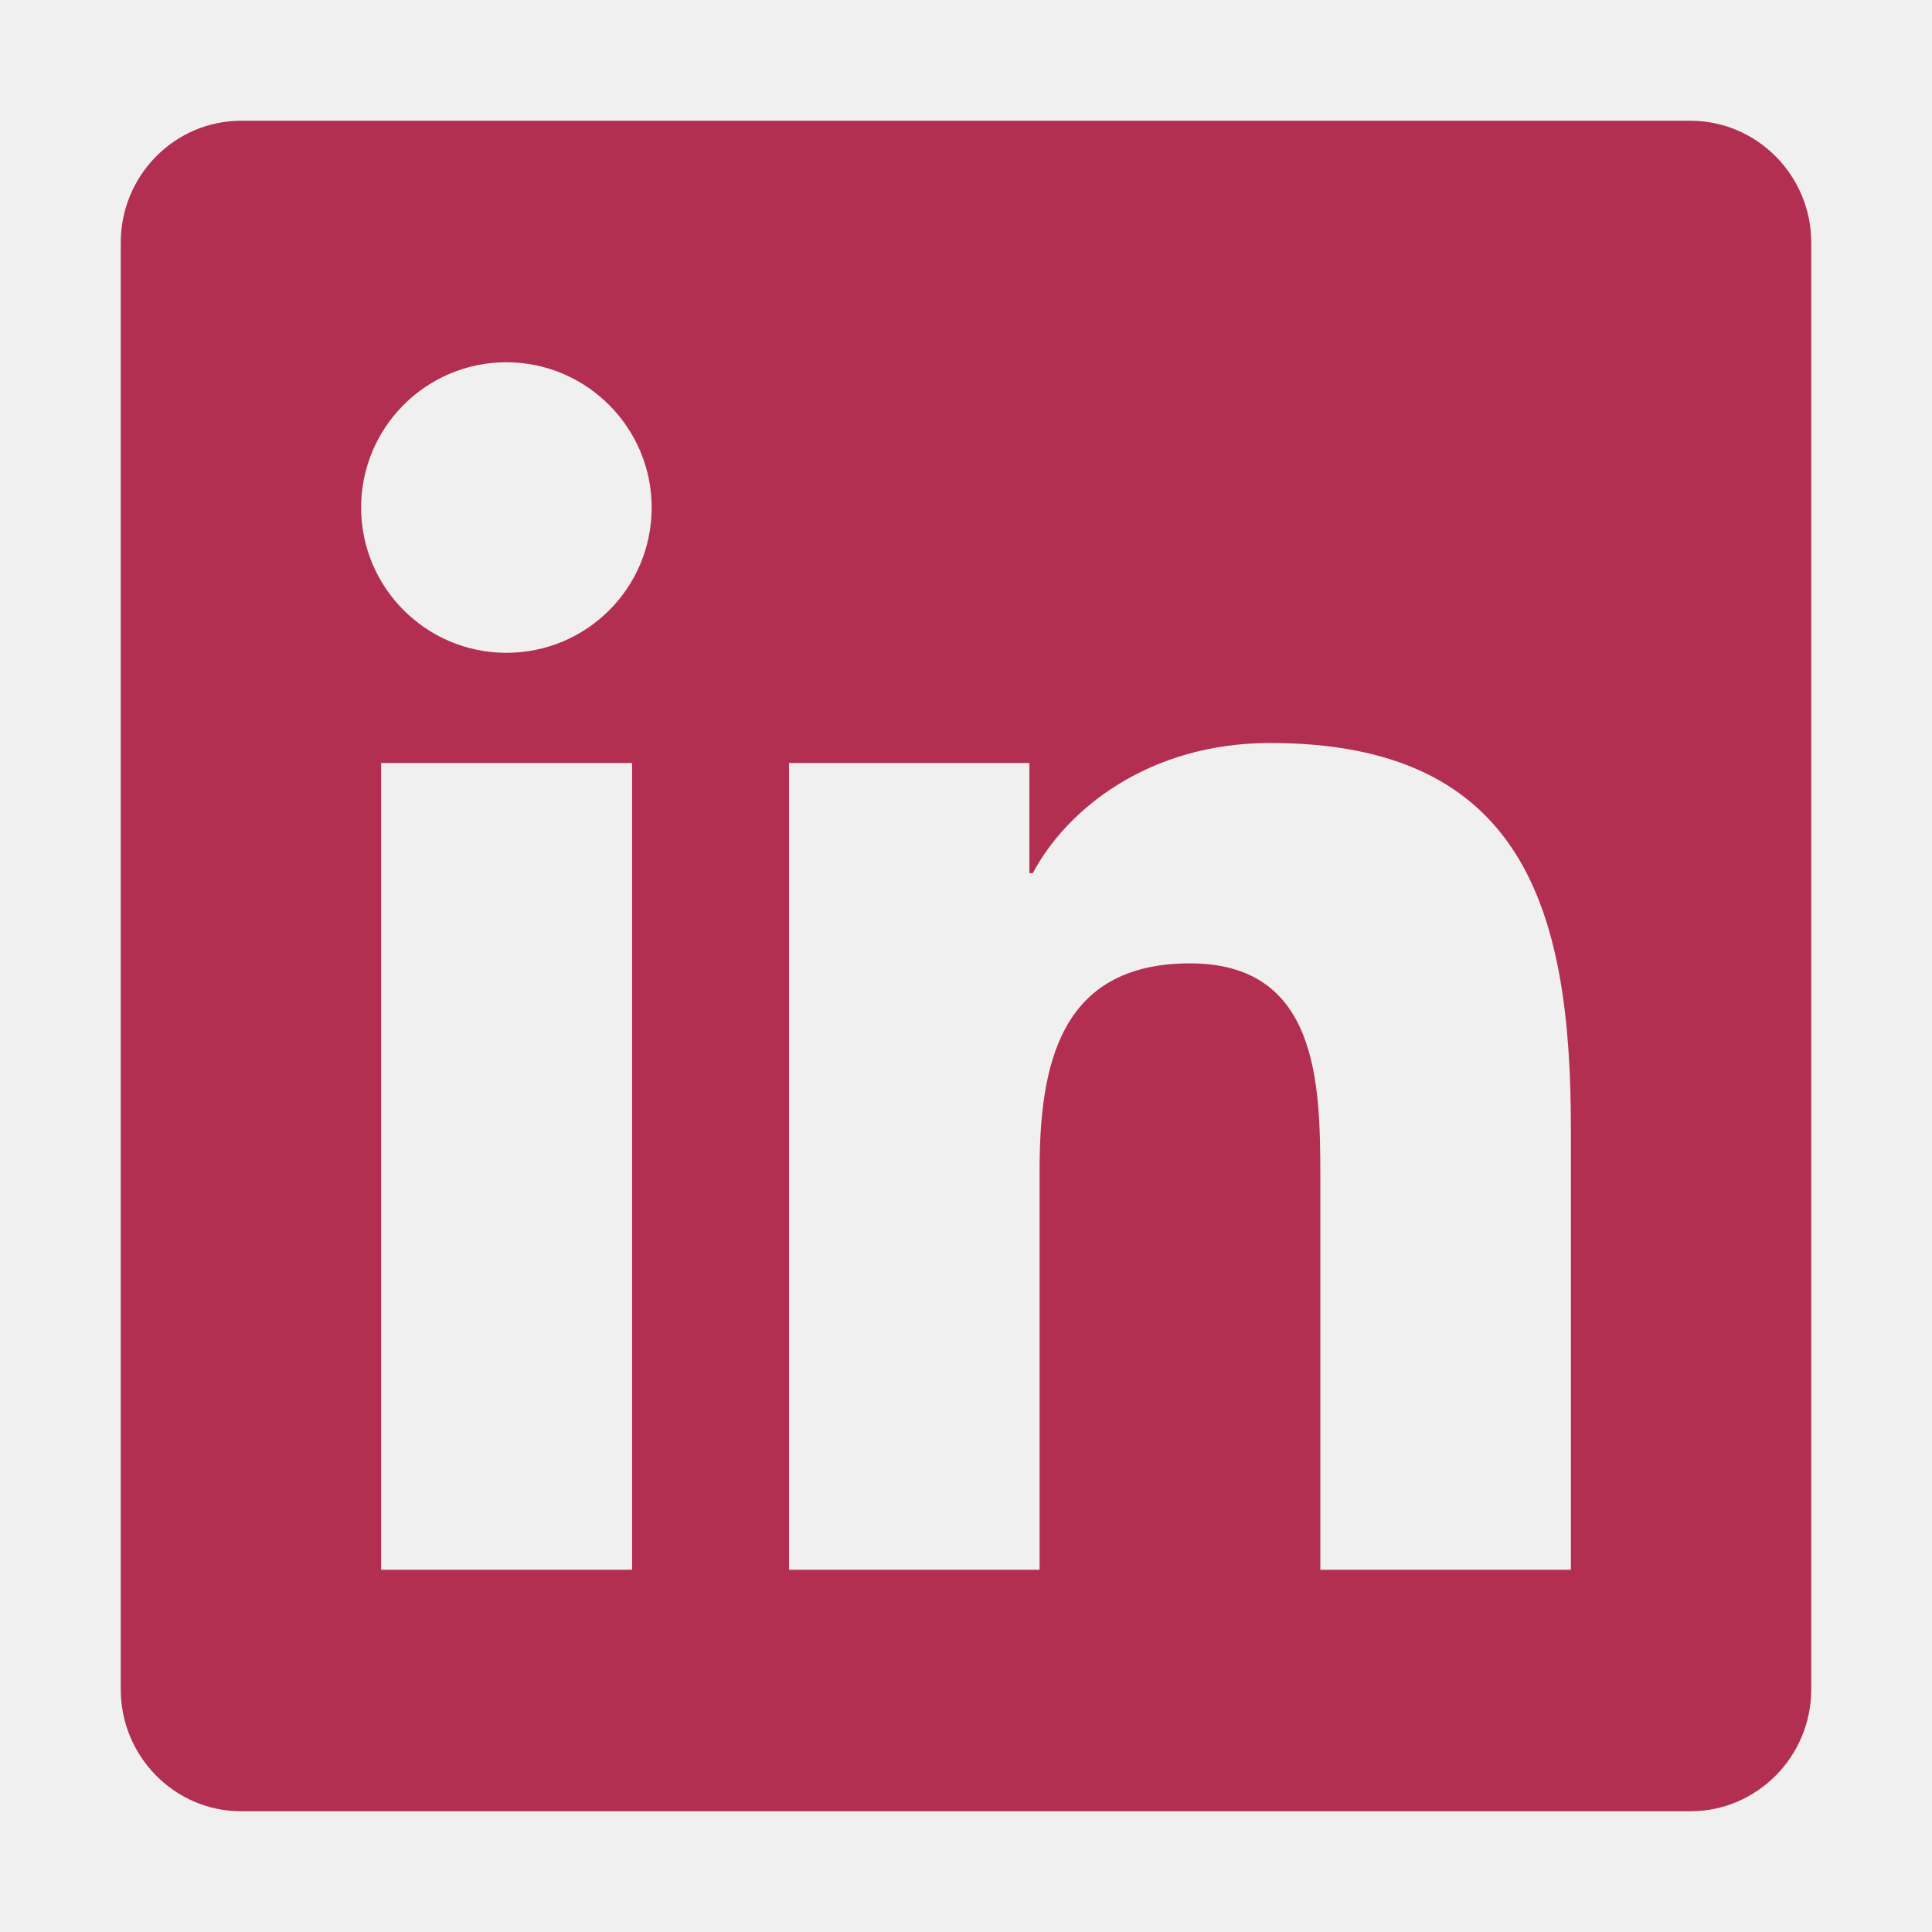
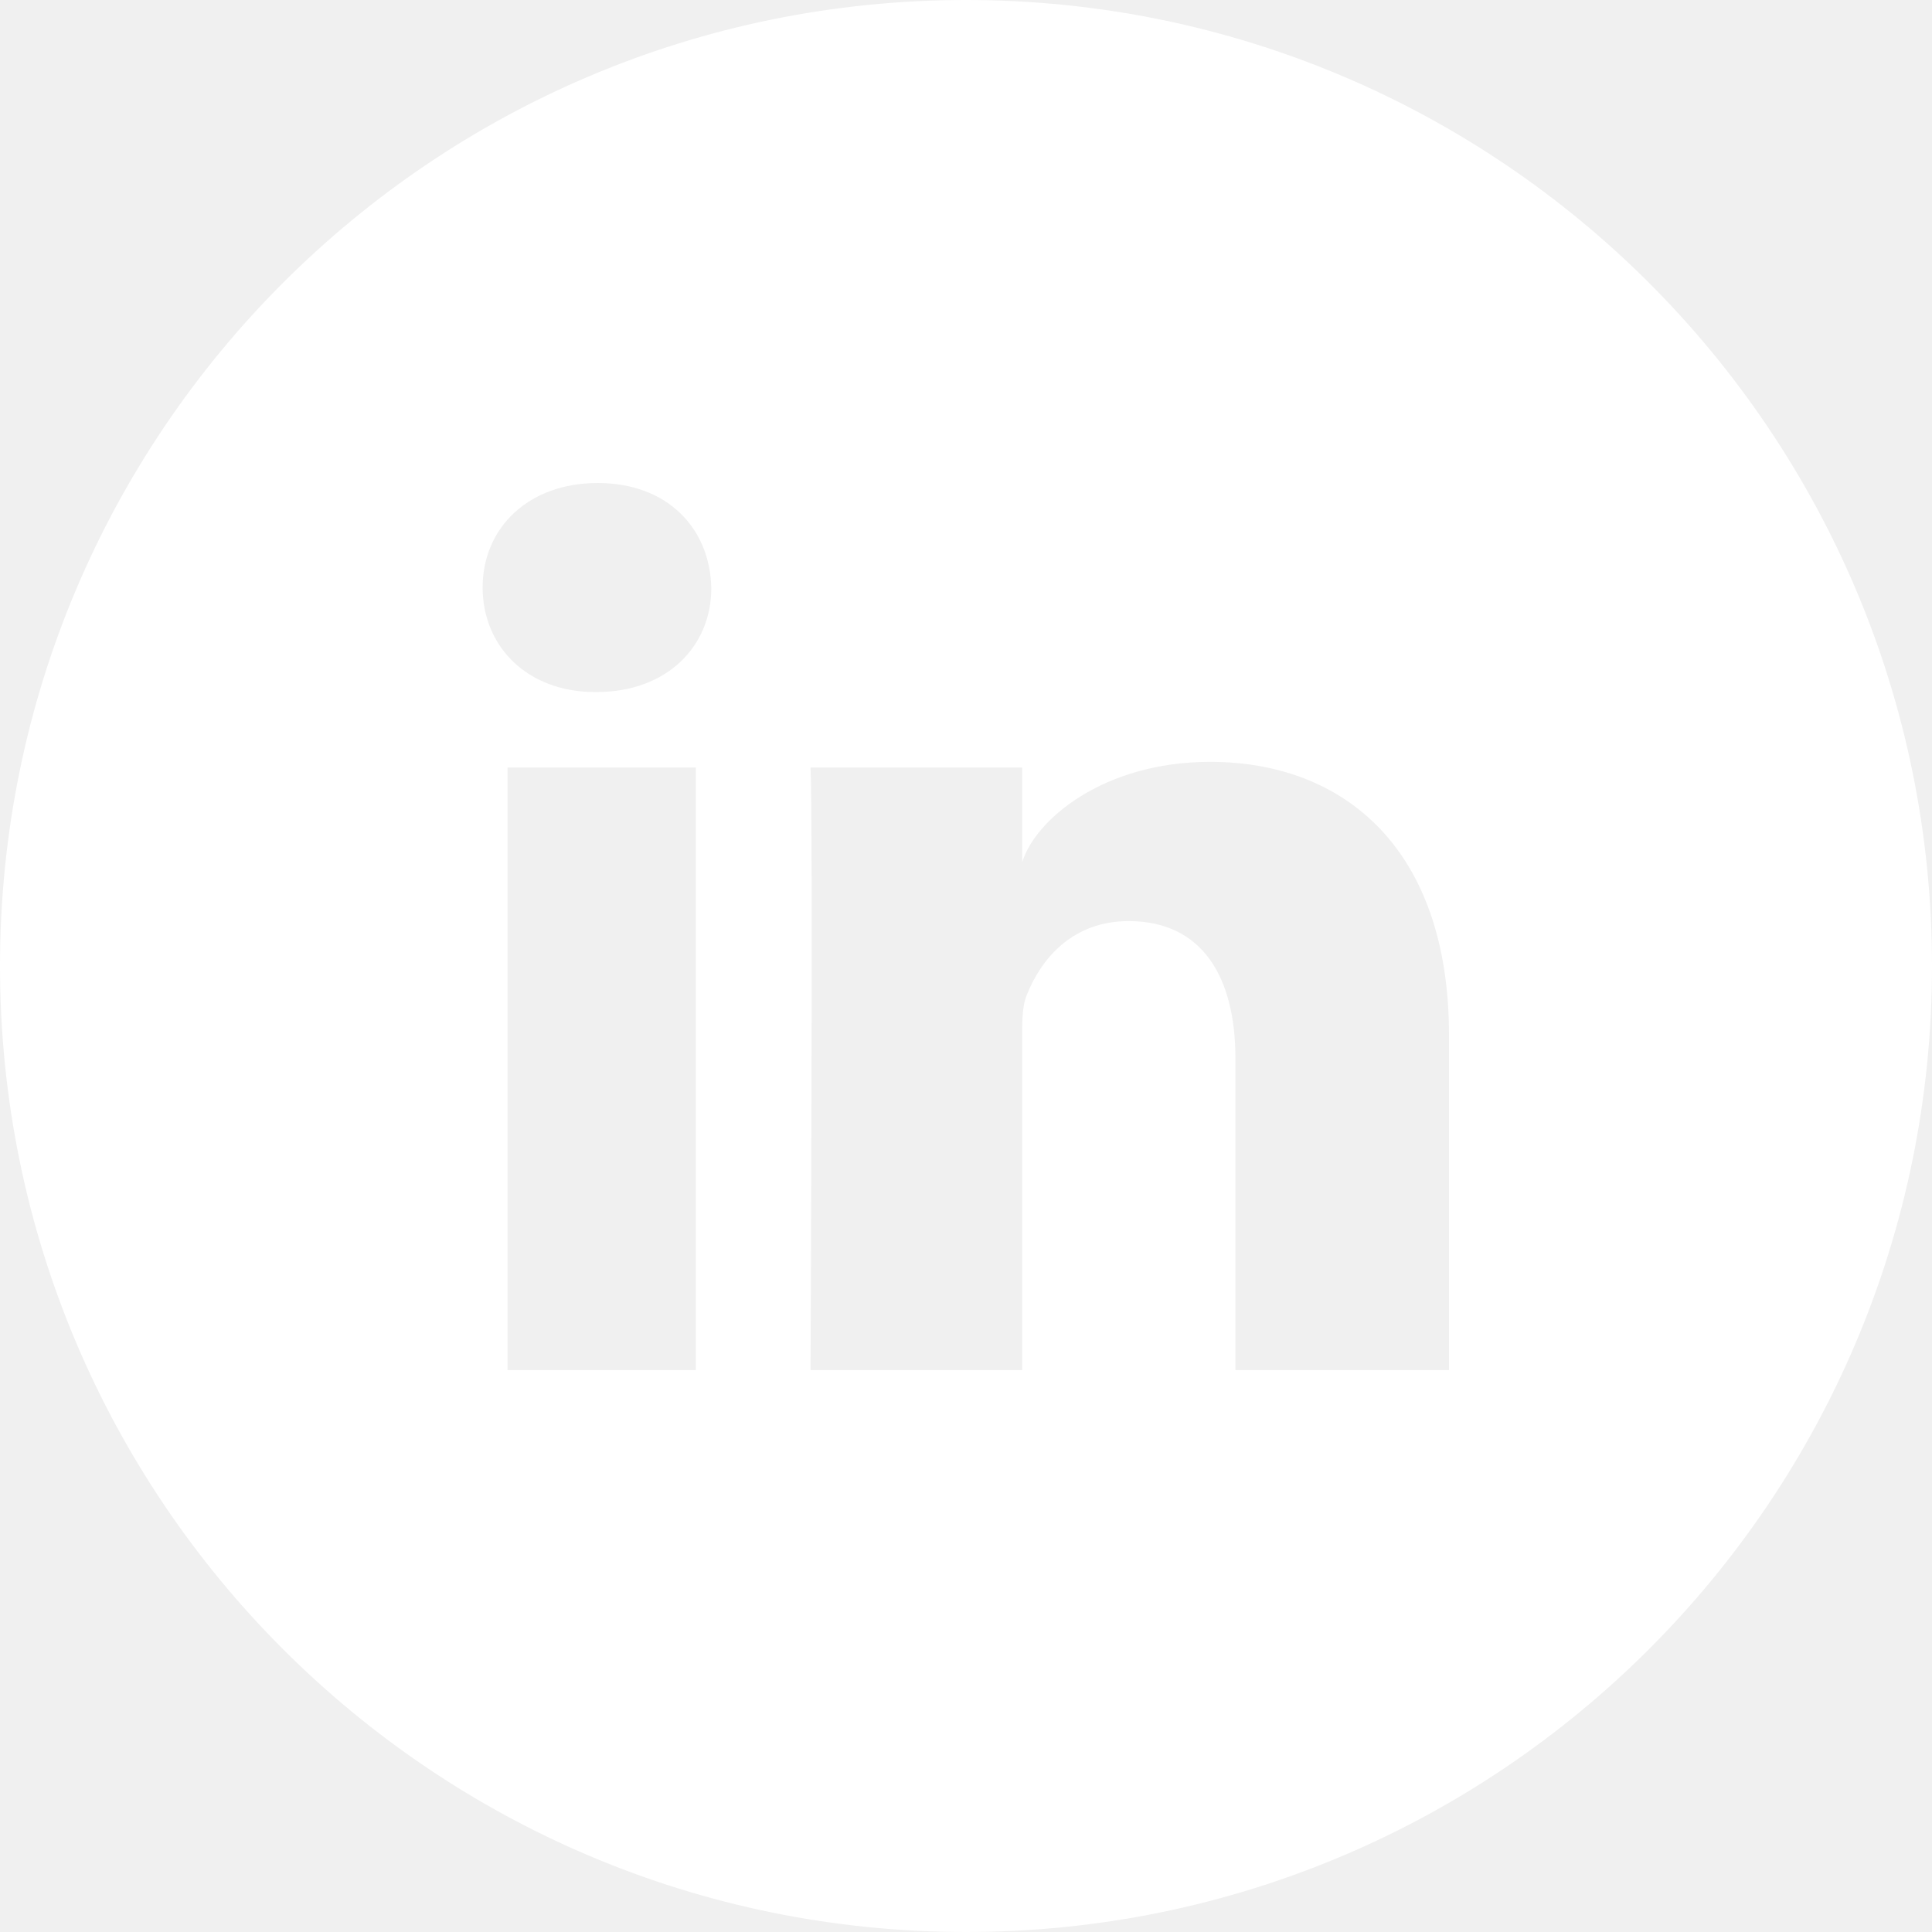
- <svg xmlns="http://www.w3.org/2000/svg" width="50" height="50" aria-hidden="true" focusable="false" data-prefix="fab" data-icon="linkedin" class="svg-inline--fa fa-linkedin fa-w-14 " role="img" viewBox="0 0 448 512">
-   <path fill="#B32F52FF" d="M416 32H31.9C14.3 32 0 46.5 0 64.3v383.4C0 465.5 14.3 480 31.9 480H416c17.6 0 32-14.5 32-32.3V64.3c0-17.8-14.4-32.3-32-32.3zM135.4 416H69V202.2h66.5V416zm-33.2-243c-21.3 0-38.5-17.3-38.5-38.5S80.9 96 102.2 96c21.2 0 38.5 17.3 38.5 38.5 0 21.3-17.2 38.5-38.5 38.5zm282.1 243h-66.4V312c0-24.8-.5-56.7-34.5-56.7-34.6 0-39.9 27-39.9 54.9V416h-66.4V202.2h63.7v29.2h.9c8.9-16.8 30.6-34.5 62.9-34.5 67.2 0 79.7 44.3 79.7 101.9V416z" />
+ <svg xmlns="http://www.w3.org/2000/svg" fill="white" height="800px" width="800px" version="1.1" id="Layer_1" viewBox="-143 145 512 512" xml:space="preserve">
+   <path d="M113,145c-141.4,0-256,114.6-256,256s114.6,256,256,256s256-114.6,256-256S254.4,145,113,145z M41.4,508.1H-8.5V348.4h49.9  V508.1z M15.1,328.4h-0.4c-18.1,0-29.8-12.2-29.8-27.7c0-15.8,12.1-27.7,30.5-27.7c18.4,0,29.7,11.9,30.1,27.7  C45.6,316.1,33.9,328.4,15.1,328.4z M241,508.1h-56.6v-82.6c0-21.6-8.8-36.4-28.3-36.4c-14.9,0-23.2,10-27,19.6  c-1.4,3.4-1.2,8.2-1.2,13.1v86.3H71.8c0,0,0.7-146.4,0-159.7h56.1v25.1c3.3-11,21.2-26.6,49.8-26.6c35.5,0,63.3,23,63.3,72.4V508.1z  " />
</svg>
